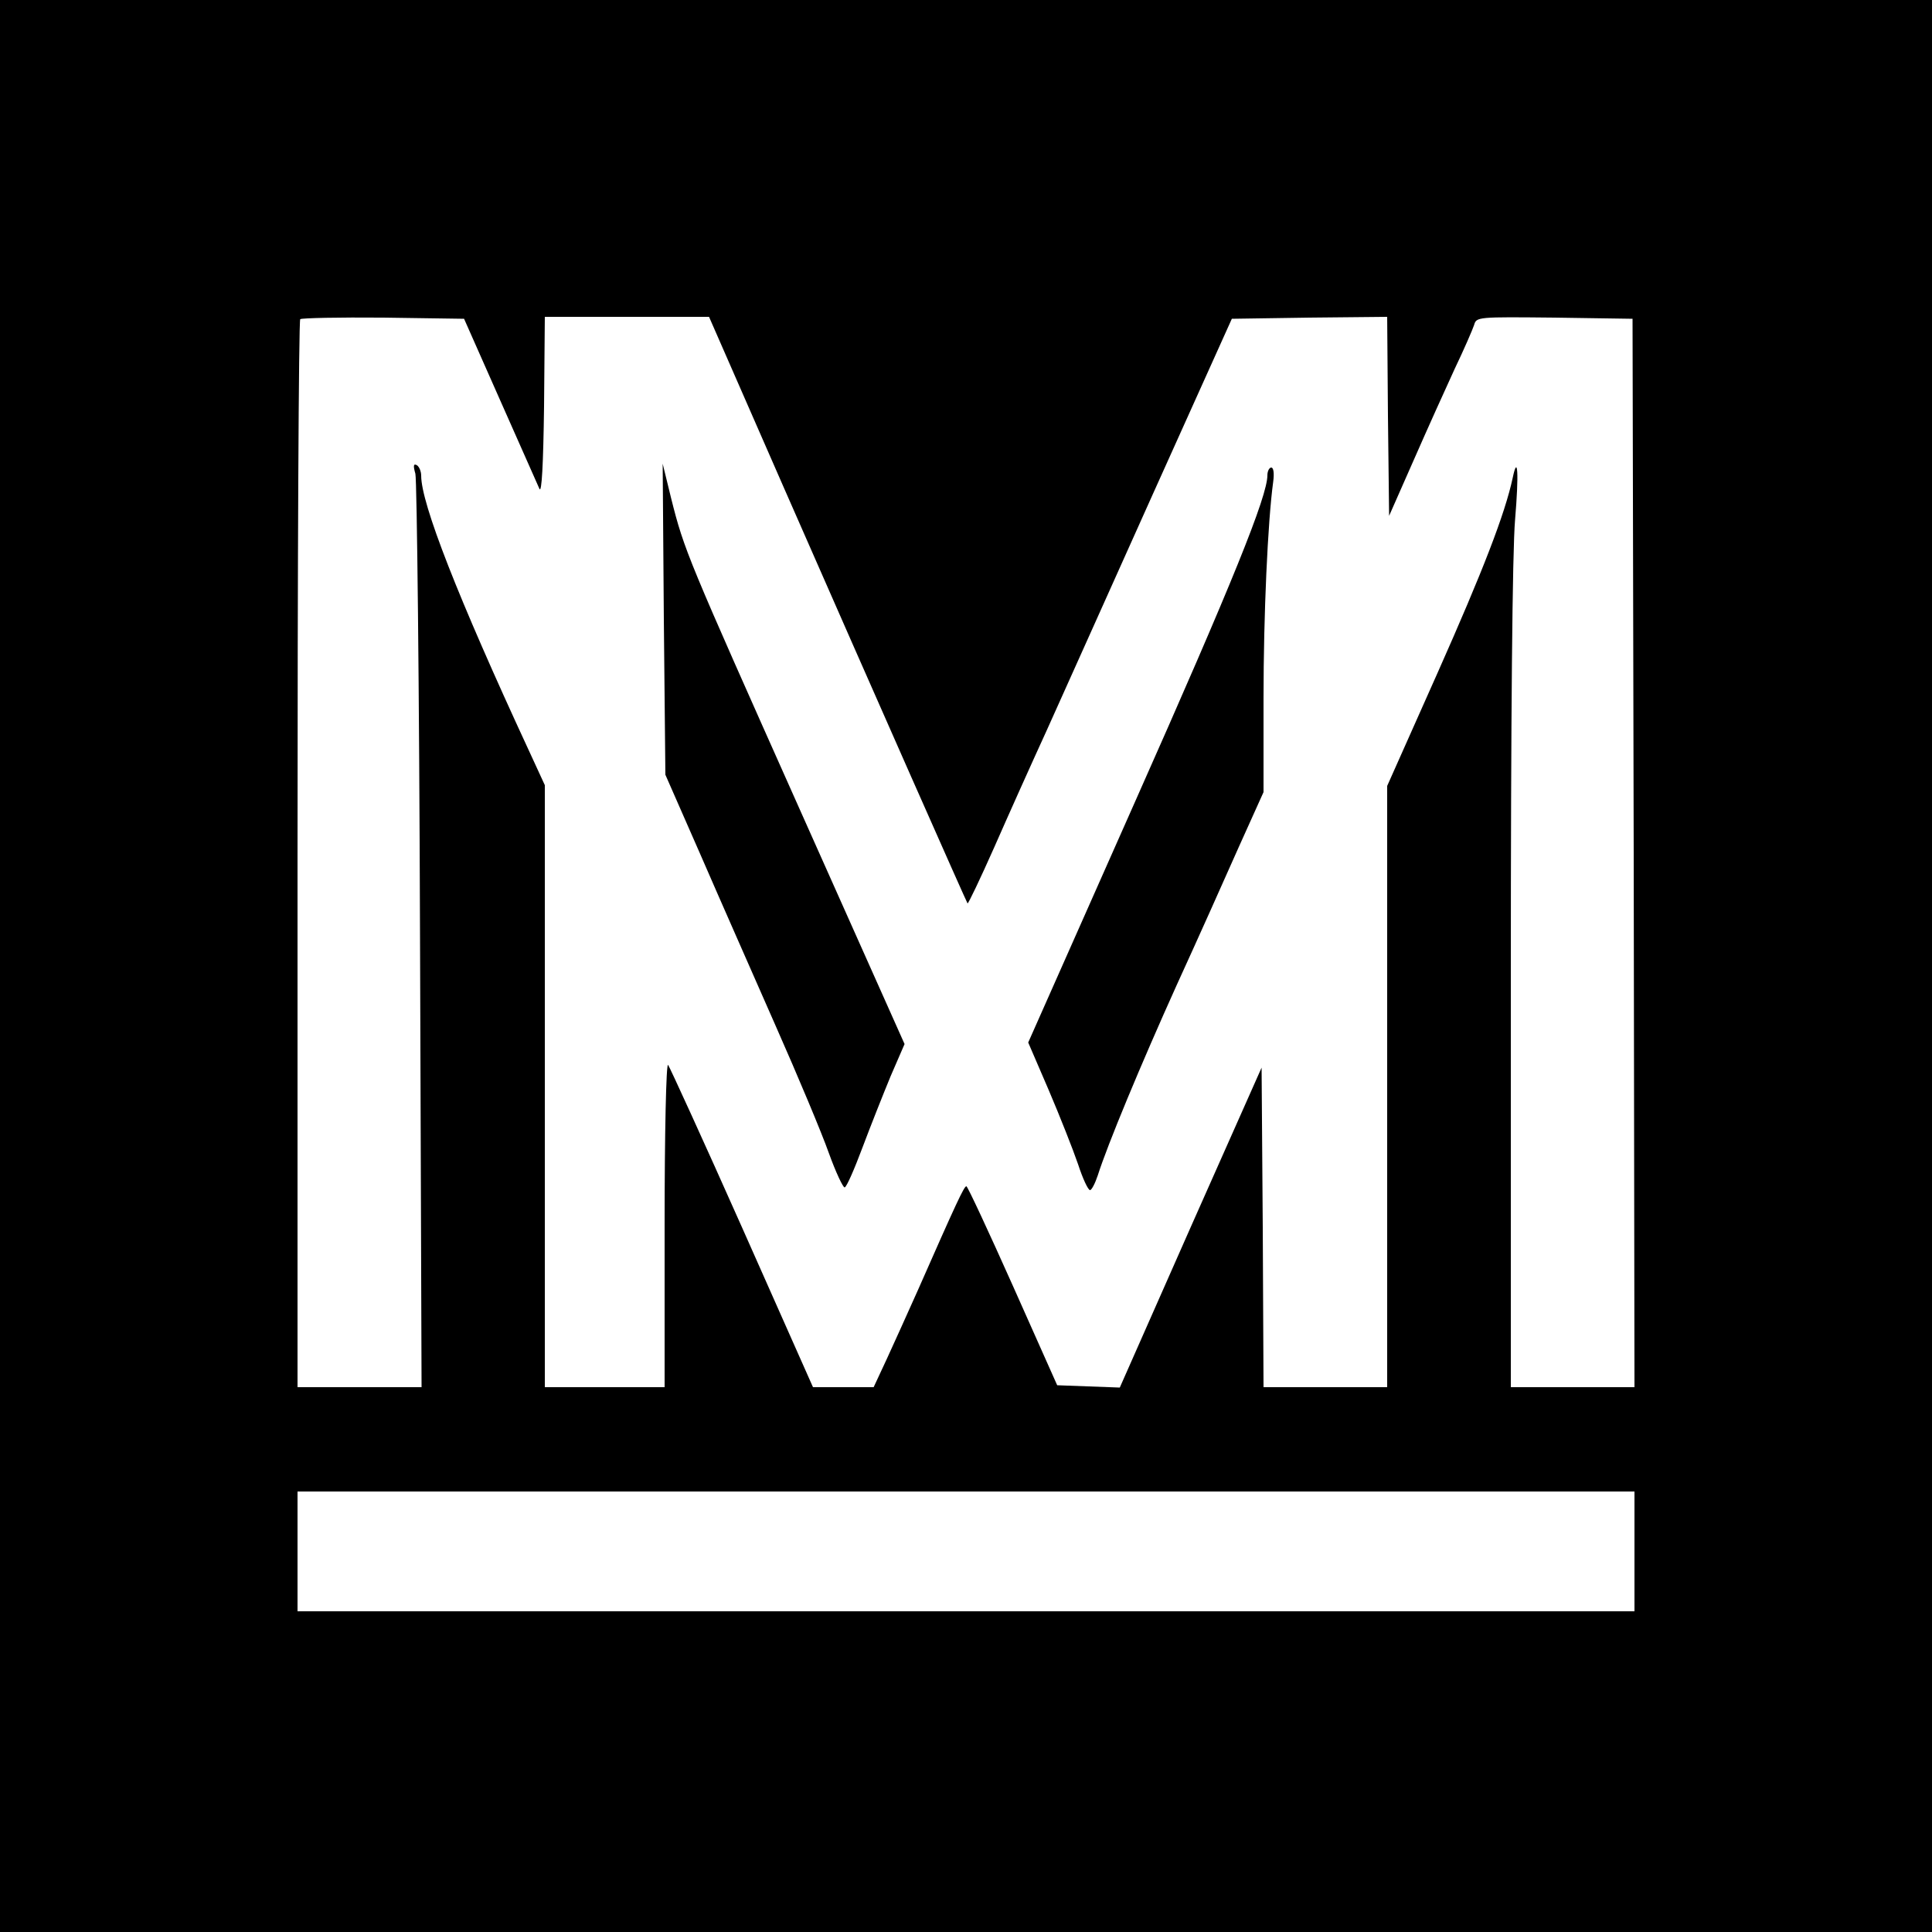
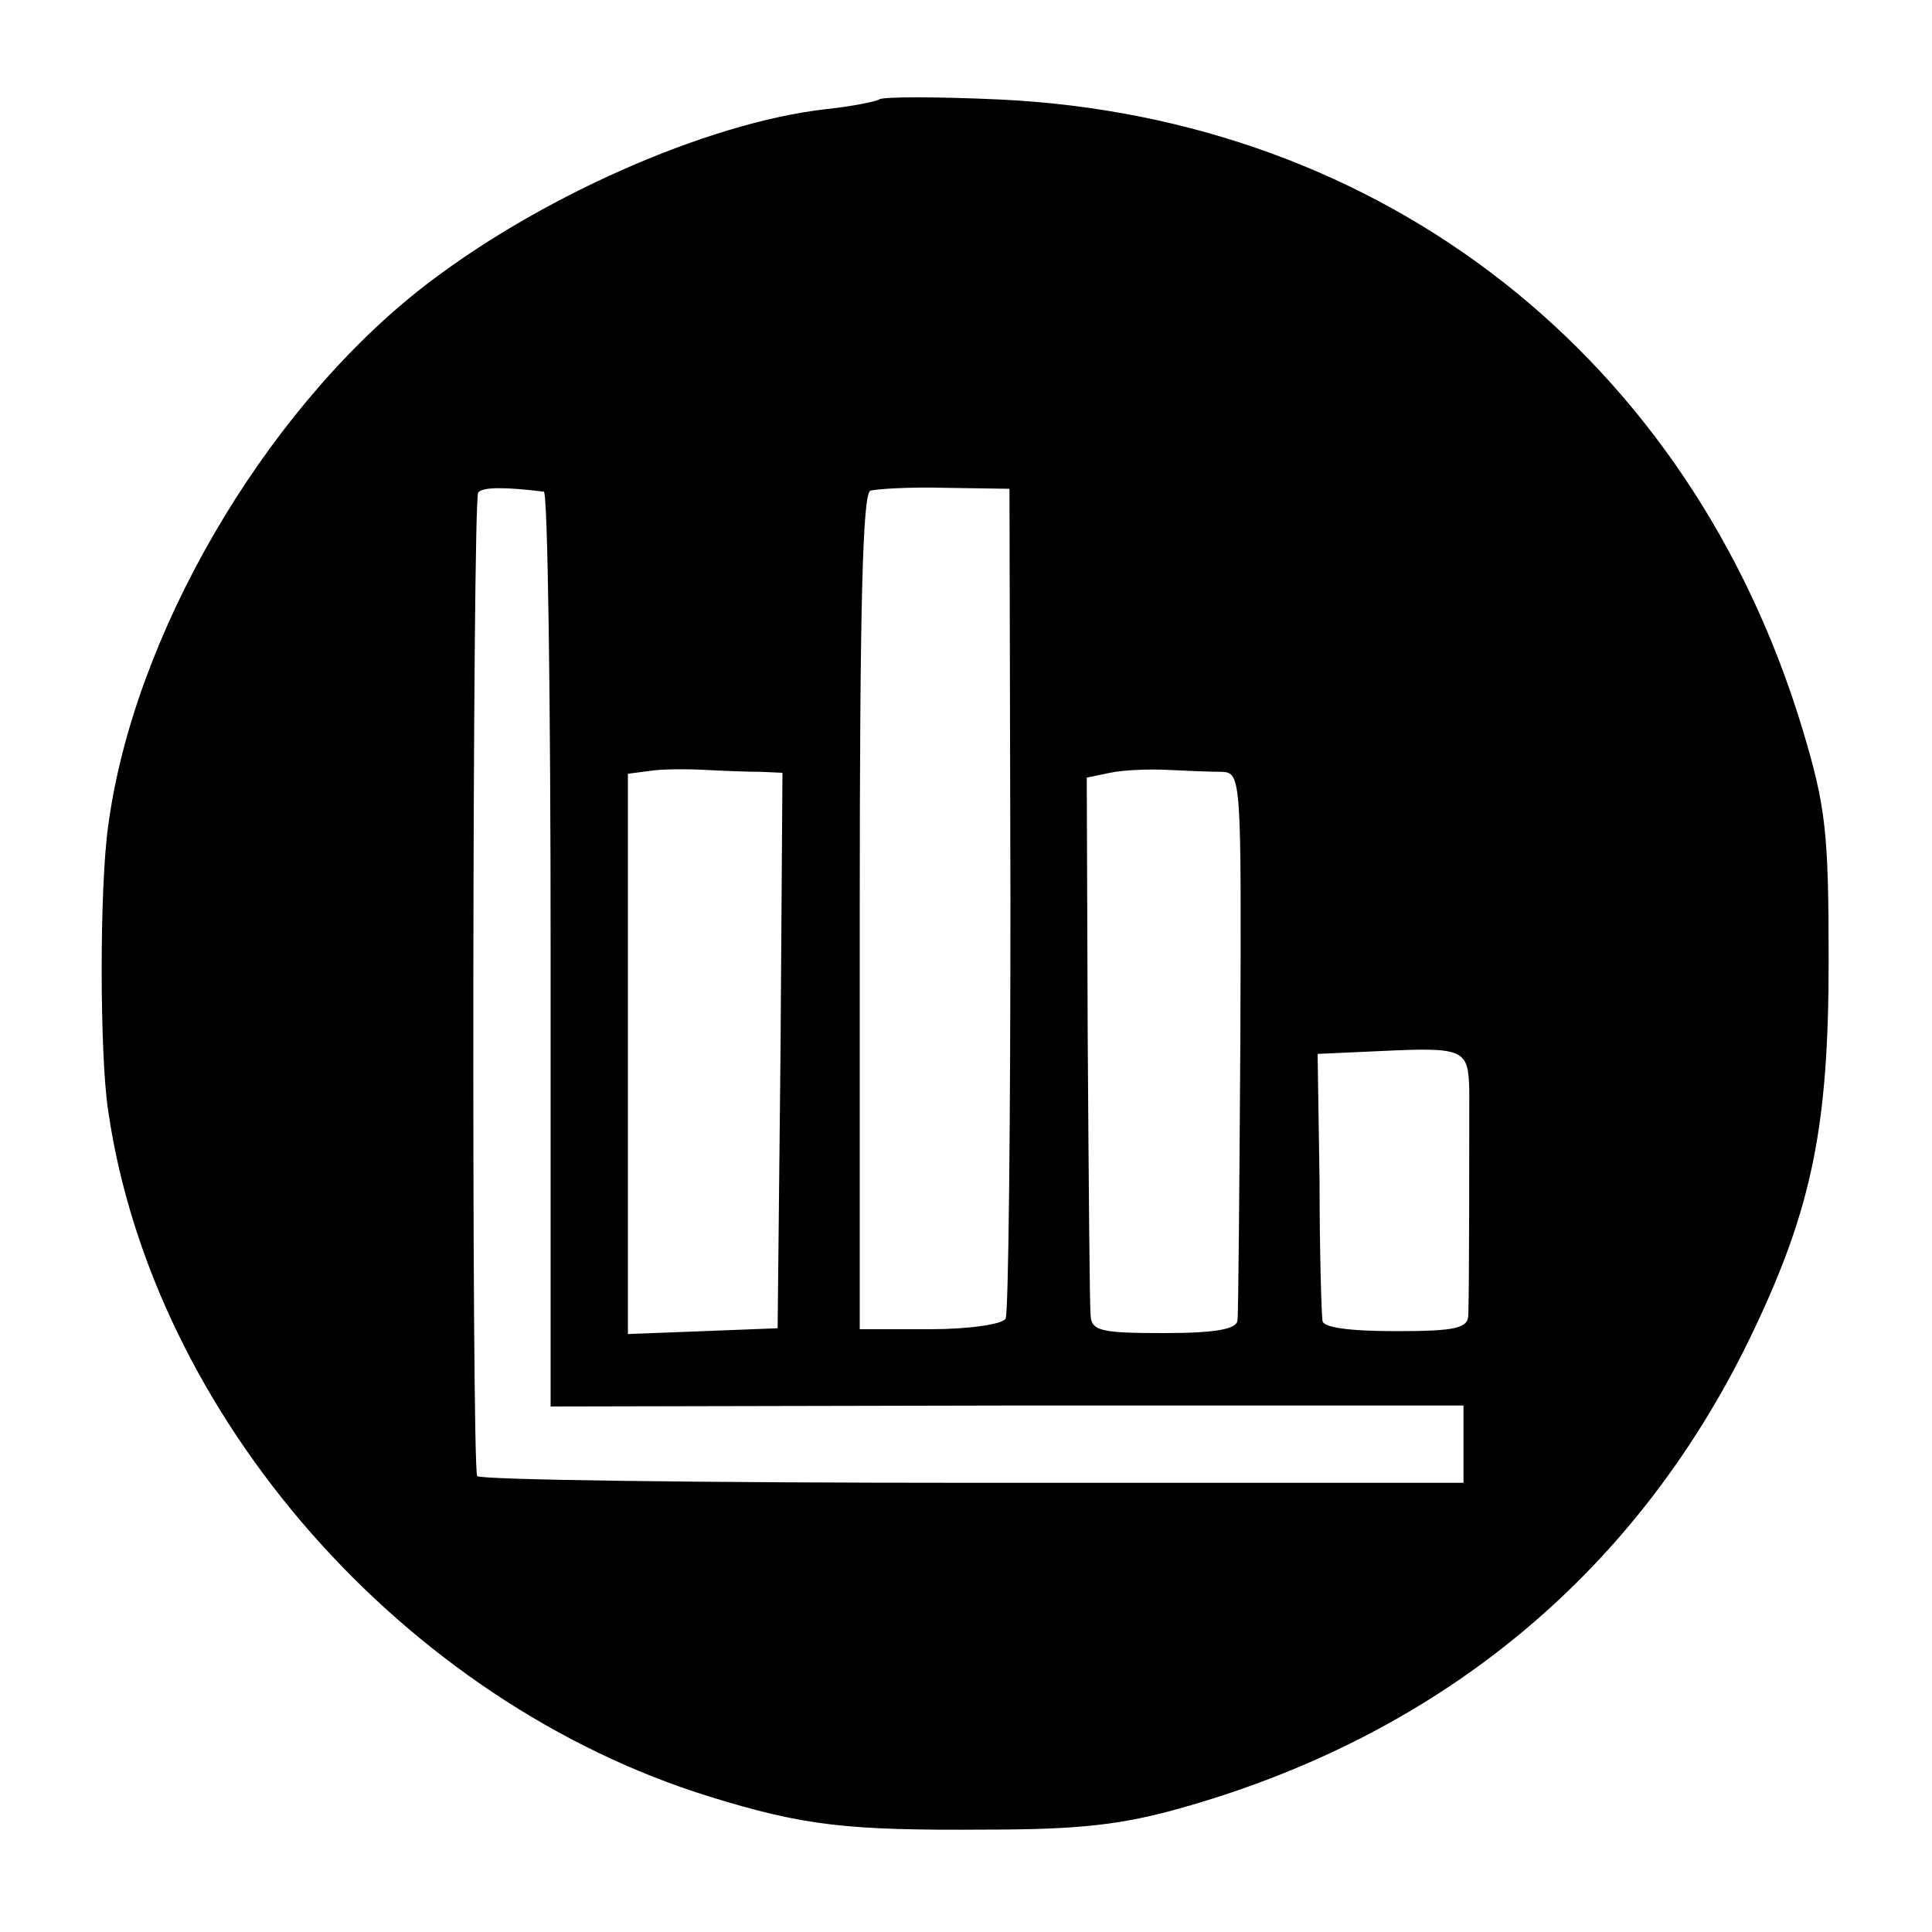
- <svg xmlns="http://www.w3.org/2000/svg" version="1.0" width="500pt" height="500pt" viewBox="0 0 500 500" preserveAspectRatio="xMidYMid meet">
-   <g transform="translate(0,500) scale(0.1,-0.1)" fill="#000000" stroke="none">
-     <path d="M0 2500 l0 -2500 2500 0 2500 0 0 2500 0 2500 -2500 0 -2500 0 0 -2500z m1294 1465 c51 -115 97 -219 102 -230 6 -13 10 63 12 213 l2 232 213 0 212 0 194 -443 c248 -565 472 -1071 475 -1075 2 -1 33 64 69 145 36 82 97 218 136 303 38 85 162 360 274 610 l205 455 201 3 201 2 2 -257 3 -258 64 145 c35 80 83 186 106 236 24 50 46 101 50 113 6 21 9 21 208 19 l202 -3 3 -1382 2 -1383 -160 0 -160 0 0 1059 c0 675 4 1106 11 1186 10 120 7 171 -6 109 -20 -94 -78 -243 -194 -504 l-131 -294 0 -778 0 -778 -160 0 -160 0 -2 414 -3 413 -184 -414 -183 -414 -81 3 -81 3 -115 258 c-63 141 -117 257 -120 257 -6 0 -26 -43 -126 -270 -26 -58 -62 -138 -80 -177 l-34 -73 -78 0 -79 0 -183 412 c-101 227 -188 417 -192 422 -5 6 -9 -178 -9 -412 l0 -422 -155 0 -155 0 0 779 0 779 -41 89 c-185 399 -279 640 -279 712 0 11 -5 23 -11 27 -9 5 -10 -1 -4 -22 4 -16 10 -554 12 -1196 l4 -1168 -160 0 -161 0 0 1378 c0 758 3 1382 7 1386 4 3 101 5 215 4 l209 -3 93 -210z m2936 -2980 l0 -155 -1730 0 -1730 0 0 155 0 155 1730 0 1730 0 0 -155z" />
-     <path d="M1718 3397 l4 -402 90 -205 c49 -113 137 -312 195 -444 58 -131 120 -279 138 -330 18 -50 37 -90 41 -89 5 1 25 47 46 103 21 56 54 139 73 185 l36 83 -272 609 c-291 652 -298 668 -332 803 l-22 90 3 -403z" />
-     <path d="M3280 3770 c0 -54 -90 -277 -343 -846 l-276 -622 53 -123 c29 -68 63 -154 76 -192 12 -37 26 -67 31 -67 4 0 13 17 20 38 25 79 111 286 204 492 54 118 126 279 161 358 l64 142 0 243 c0 217 11 458 25 560 3 22 1 37 -5 37 -5 0 -10 -9 -10 -20z" />
+ <svg xmlns="http://www.w3.org/2000/svg" version="1.0" width="200pt" height="200pt" viewBox="0 0 200 200" preserveAspectRatio="xMidYMid meet">
+   <g transform="translate(0,200) scale(0.1,-0.1)" fill="#000000" stroke="none">
+     <path d="M910 1897 c-3 -2 -27 -7 -55 -10 -124 -14 -302 -93 -422 -188 -162 -129 -295 -358 -321 -554 -9 -63 -9 -236 0 -295 46 -316 306 -612 623 -710 97 -30 142 -35 285 -34 98 0 142 5 205 23 271 77 473 247 590 493 61 128 78 213 78 383 0 134 -3 160 -27 240 -116 384 -433 633 -831 652 -66 3 -122 3 -125 0z m-347 -406 c4 -1 7 -214 7 -474 l0 -473 473 1 472 0 0 -40 0 -40 -508 0 c-280 0 -511 3 -513 7 -6 9 -5 1008 1 1018 4 6 28 6 68 1z m483 -421 c0 -234 -2 -430 -5 -435 -3 -6 -39 -11 -78 -11 l-73 0 0 432 c0 316 3 433 11 436 7 2 42 4 78 3 l66 -1 1 -424z m-258 131 l22 -1 -2 -287 -3 -288 -77 -3 -78 -3 0 290 0 290 23 3 c12 2 38 2 57 1 19 -1 45 -2 58 -2z m477 0 c20 -1 20 -7 19 -278 -1 -153 -2 -284 -3 -290 -1 -9 -23 -13 -76 -13 -64 0 -75 2 -76 18 -1 9 -2 139 -3 287 l-1 270 24 5 c14 3 41 4 60 3 20 -1 45 -2 56 -2z m256 -330 c0 -39 0 -206 -1 -232 0 -14 -13 -17 -75 -17 -50 0 -76 4 -76 11 -1 7 -3 71 -3 144 l-2 132 66 3 c86 4 90 2 91 -41z" />
  </g>
</svg>
